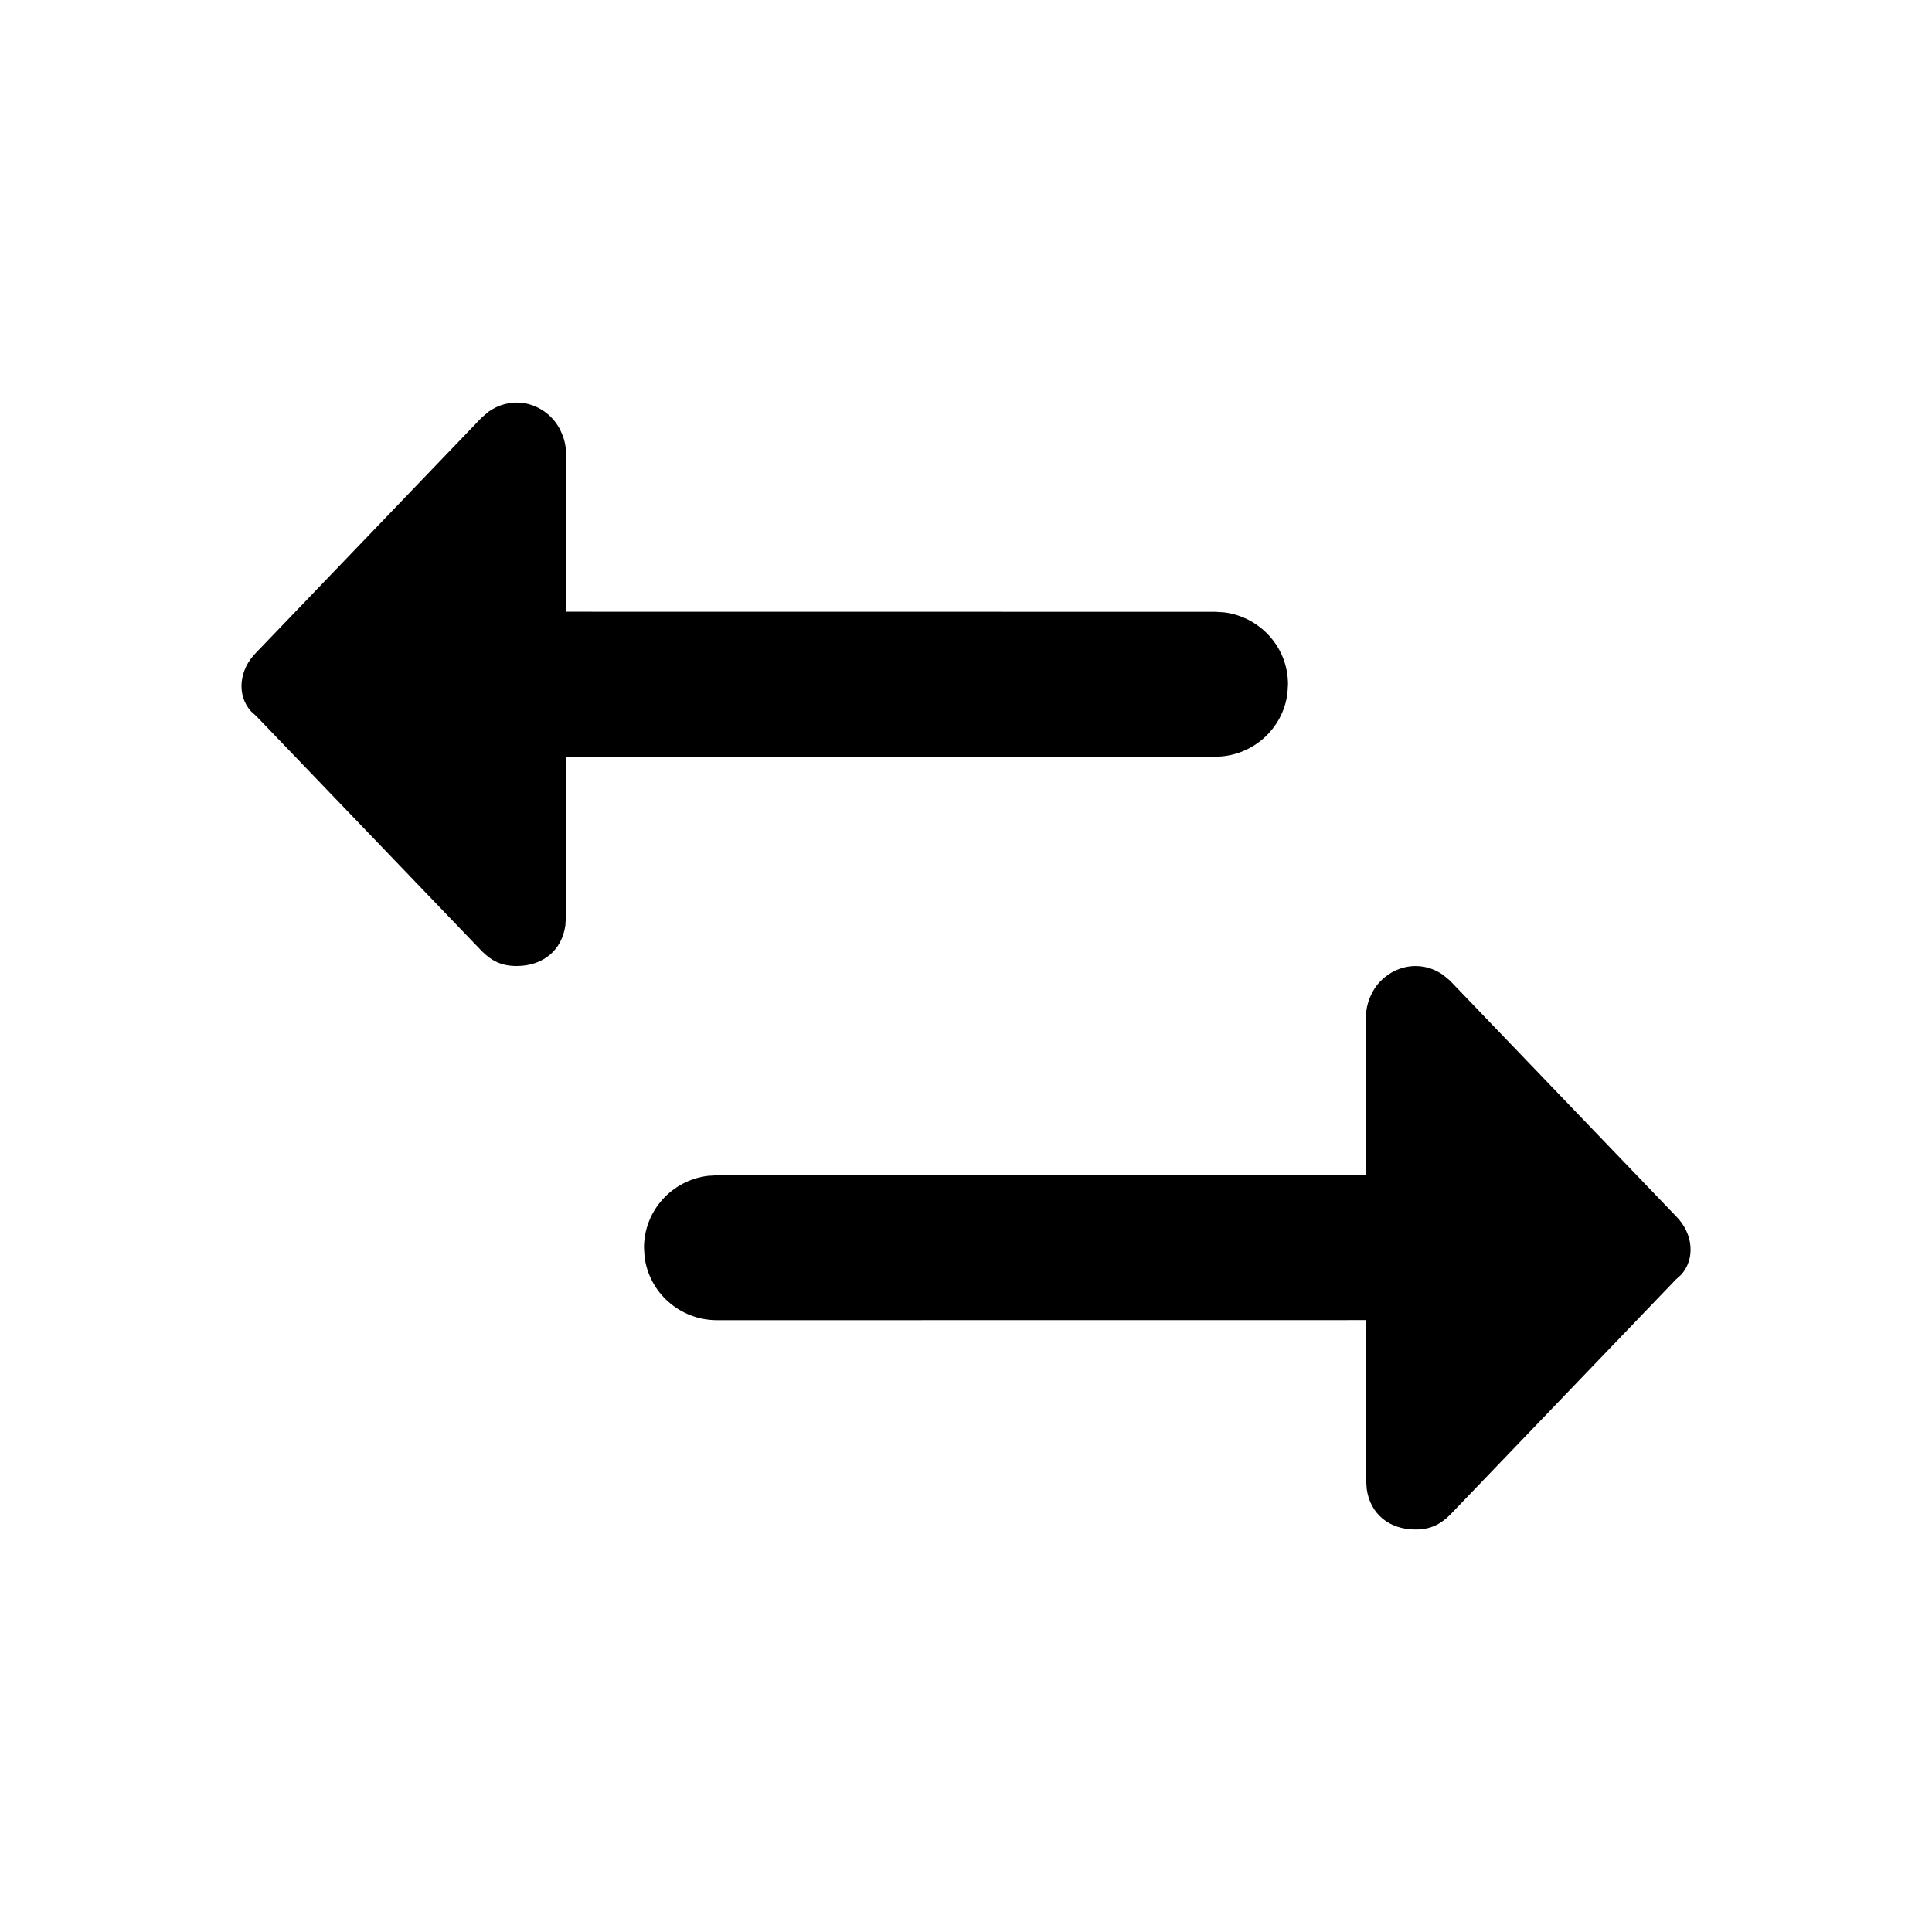
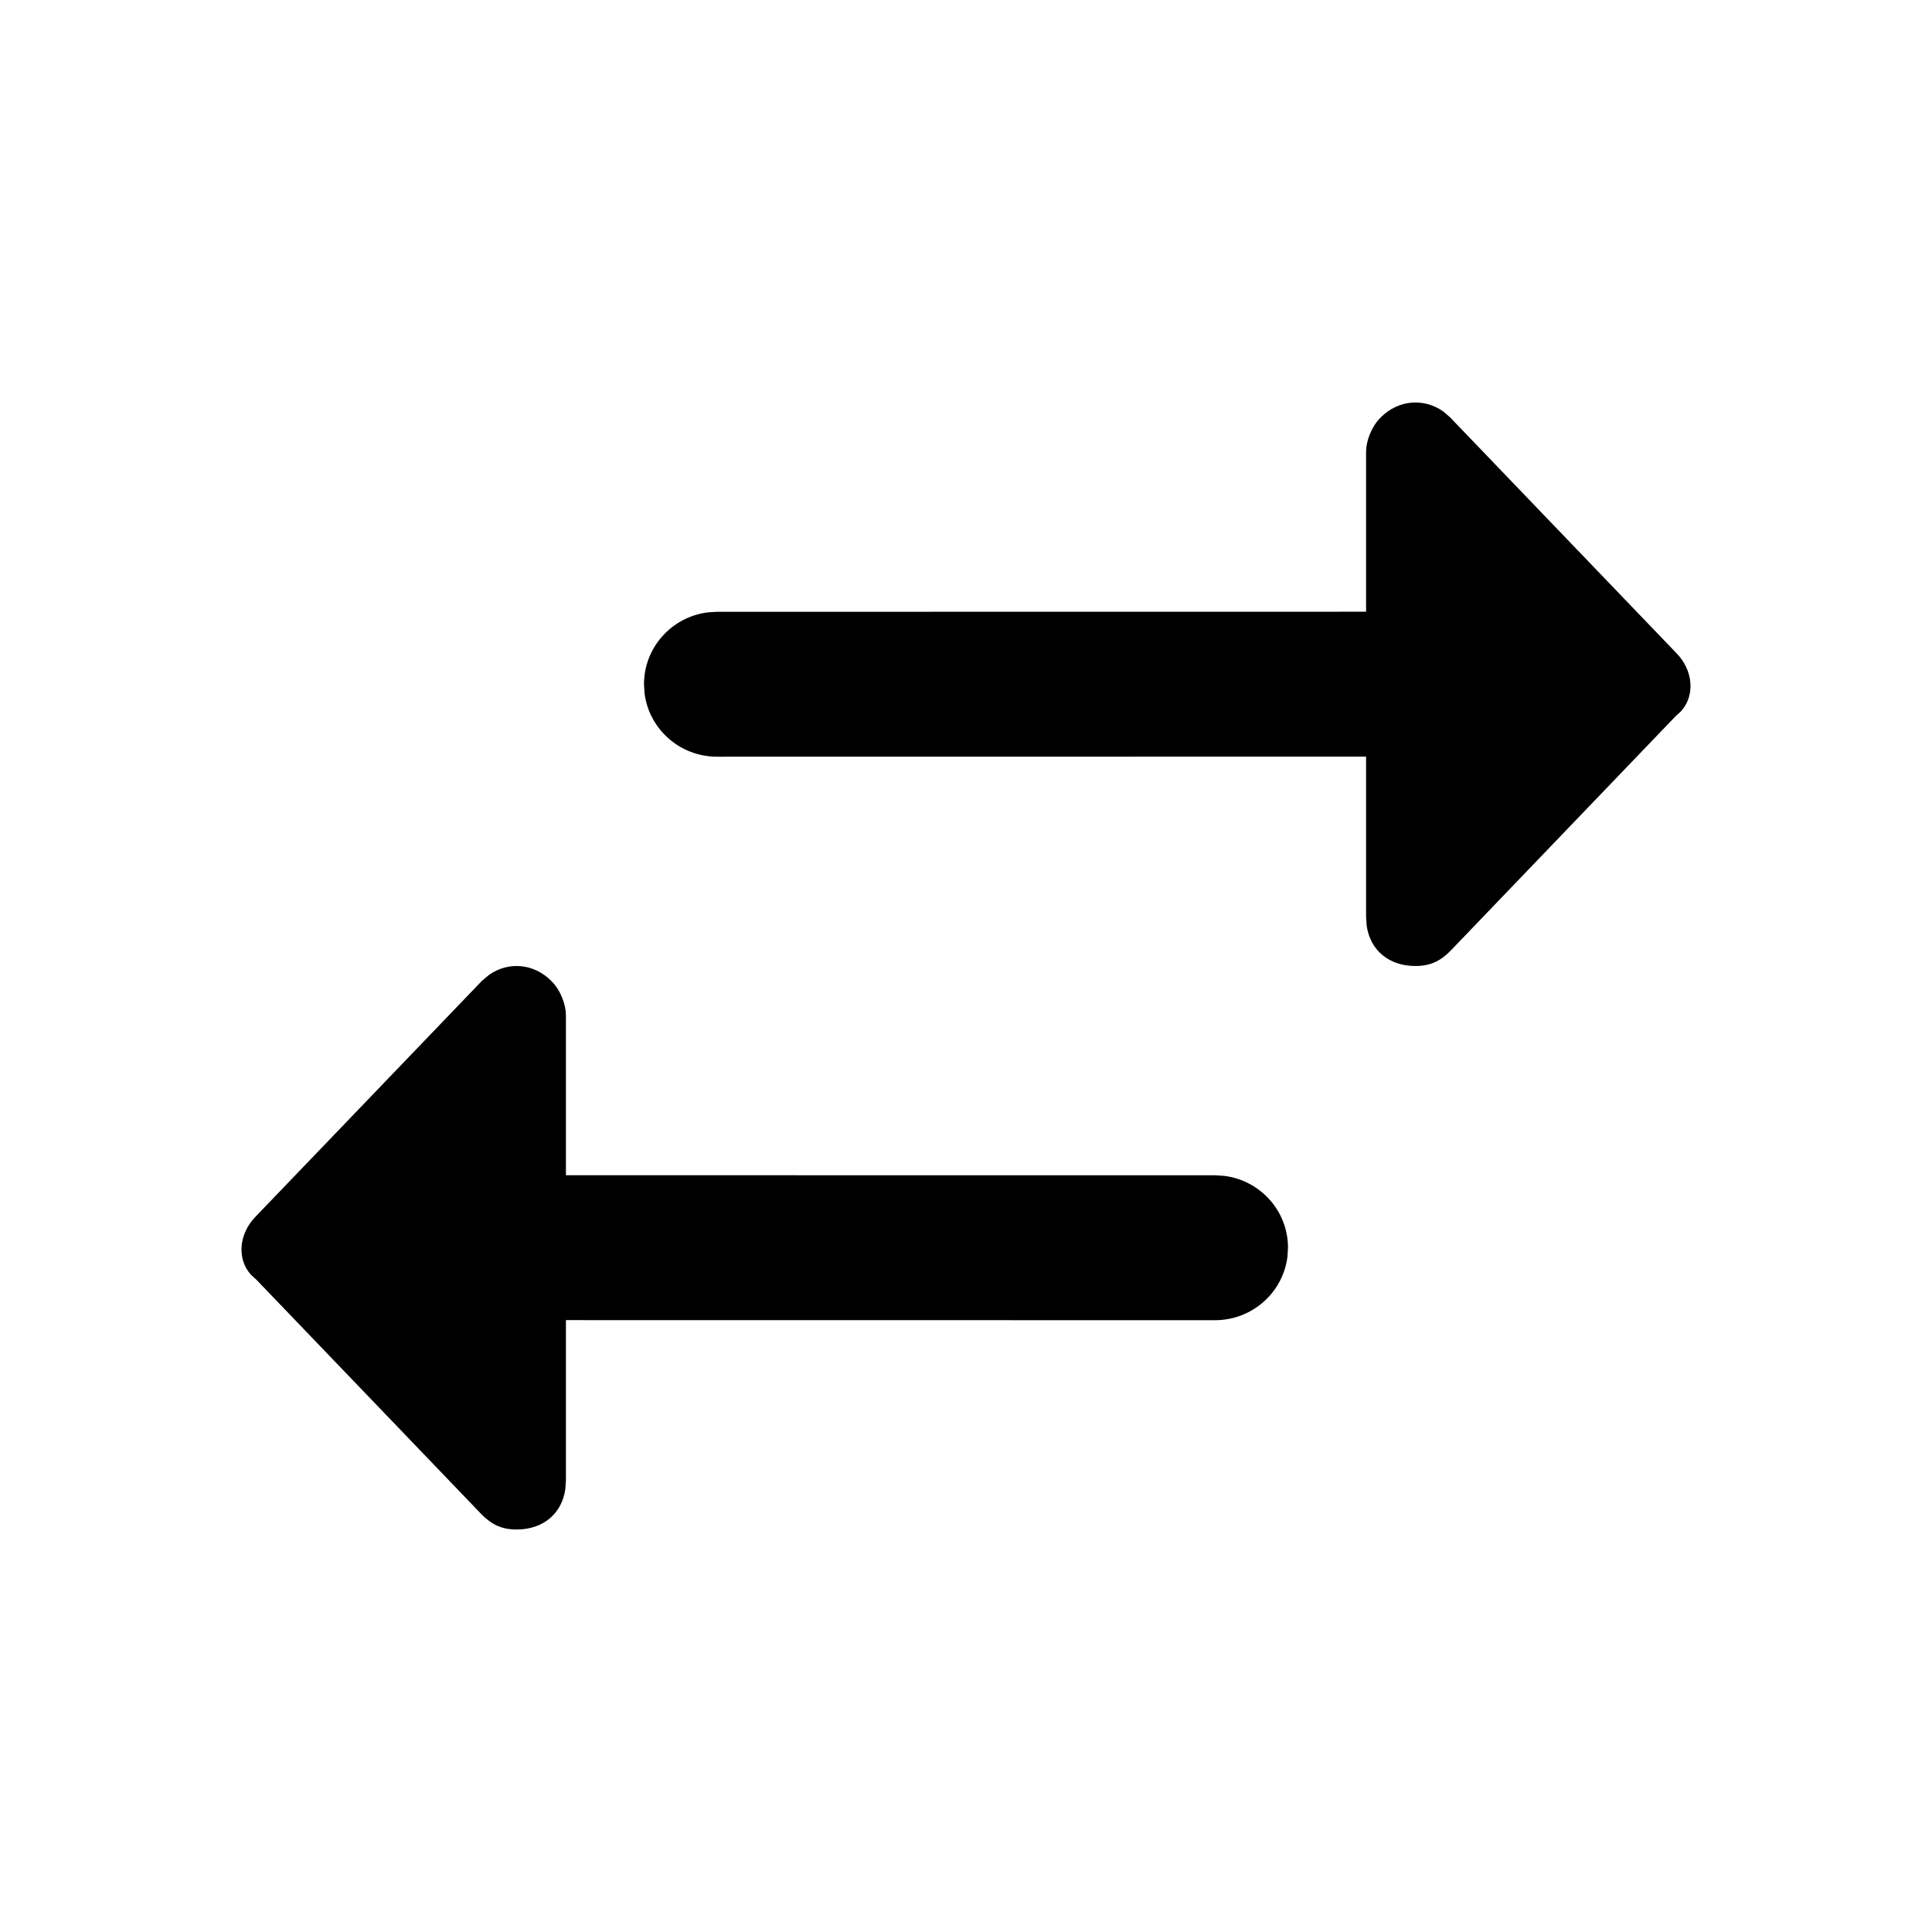
<svg xmlns="http://www.w3.org/2000/svg" width="24" height="24" viewBox="0 0 24 24">
-   <path d="M17.927 12.111l.086.072 2.804 2.922c.221.219.243.537.066.731l-.066.06-2.804 2.922c-.123.121-.245.182-.429.182-.331 0-.563-.197-.606-.503l-.007-.106V16.399L8.907 16.4c-.462 0-.844-.343-.9-.787L8 15.5c0-.459.346-.838.793-.893l.114-.007 8.063-.001v-1.99c0-.122.061-.304.184-.426.218-.216.533-.241.773-.072zM6.846 5.183c.123.122.184.304.184.426V7.599l8.063.001.114.007c.447.056.793.434.793.893l-.007.113c-.056.444-.438.787-.9.787l-8.063-.001v1.992l-.007.106c-.043.306-.275.503-.606.503-.184 0-.307-.061-.429-.182L3.184 8.896l-.066-.06c-.177-.195-.155-.512.066-.731l2.804-2.922.086-.072c.24-.168.555-.144.773.072z" />
+   <path d="M6.074 12.111L5.988 12.183L3.184 15.104C2.963 15.323 2.941 15.641 3.118 15.836L3.184 15.896L5.988 18.818C6.11 18.939 6.233 19 6.417 19C6.748 19 6.98 18.803 7.023 18.497L7.03 18.391V16.399L15.093 16.4C15.555 16.4 15.937 16.057 15.993 15.613L16 15.5C16 15.041 15.654 14.662 15.207 14.607L15.093 14.6L7.03 14.599V12.609C7.03 12.487 6.969 12.304 6.846 12.183C6.628 11.966 6.313 11.942 6.074 12.111ZM17.154 5.183C17.031 5.304 16.97 5.487 16.97 5.609V7.599L8.907 7.6L8.793 7.607C8.346 7.663 8 8.041 8 8.5L8.007 8.613C8.063 9.057 8.445 9.4 8.907 9.4L16.97 9.399V11.391L16.977 11.497C17.02 11.803 17.252 12 17.583 12C17.767 12 17.89 11.939 18.012 11.818L20.816 8.896L20.882 8.836C21.059 8.641 21.037 8.323 20.816 8.104L18.012 5.183L17.927 5.11C17.687 4.942 17.372 4.966 17.154 5.183Z" />
</svg>
